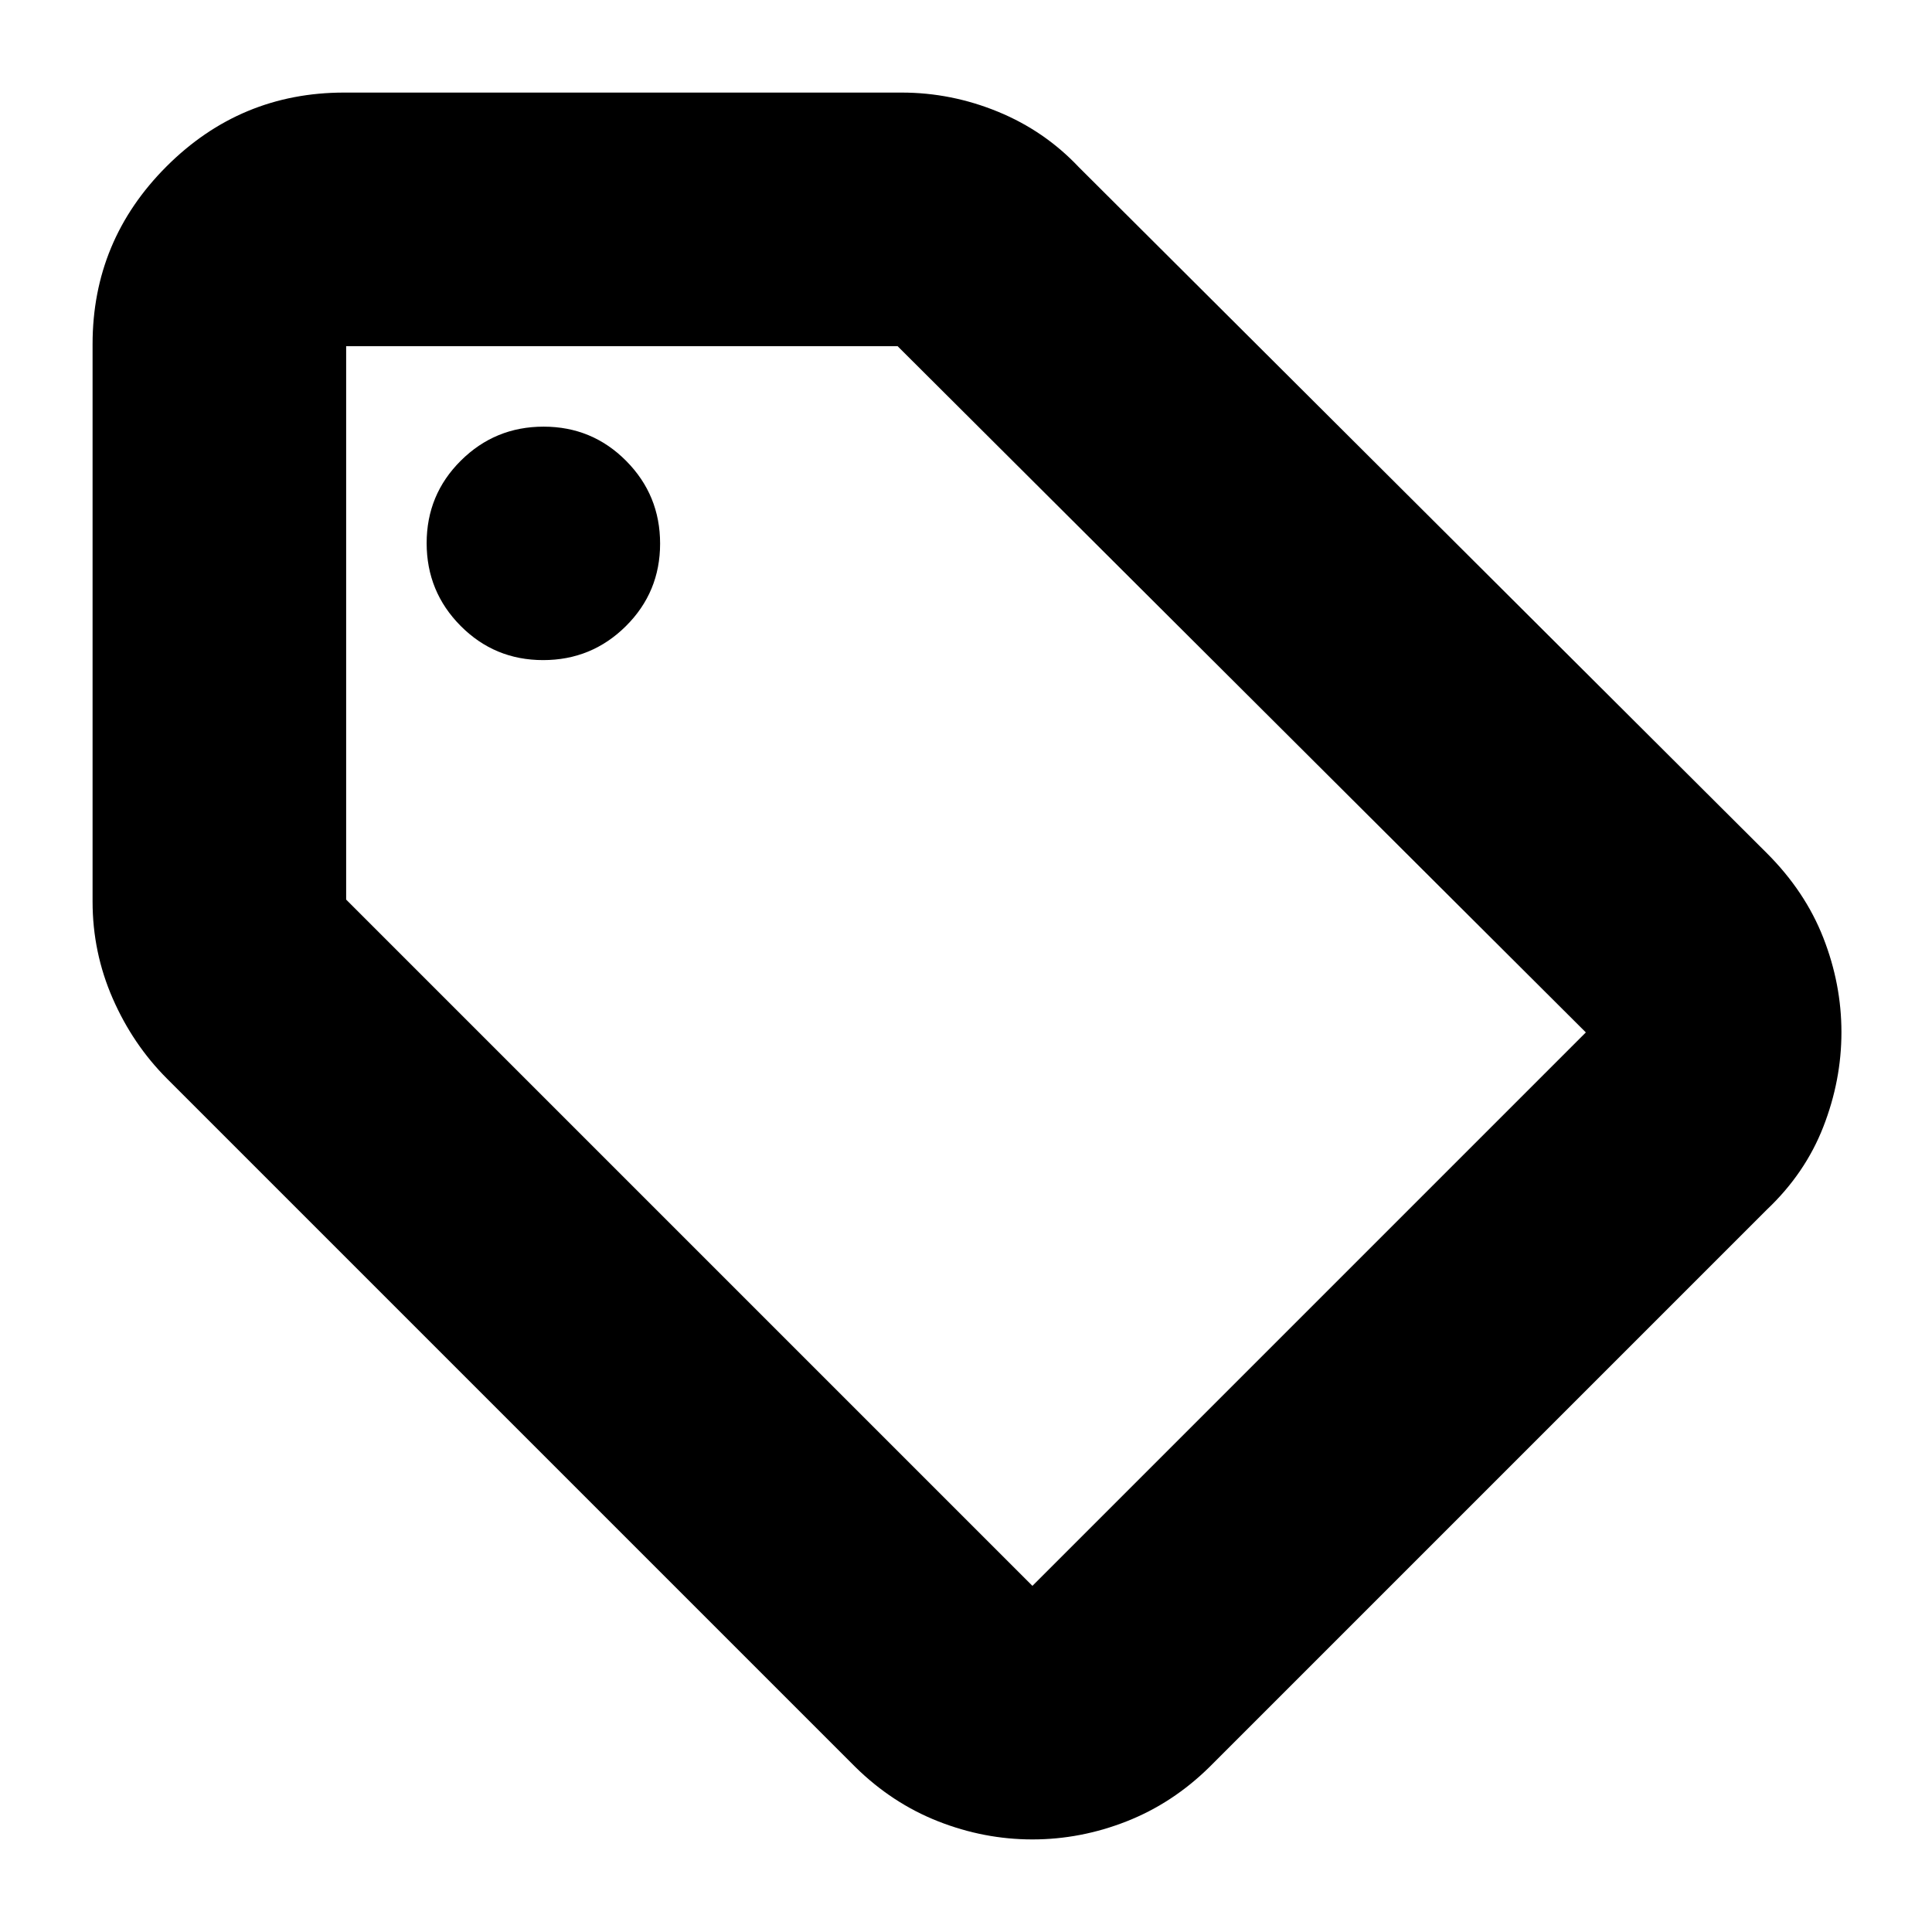
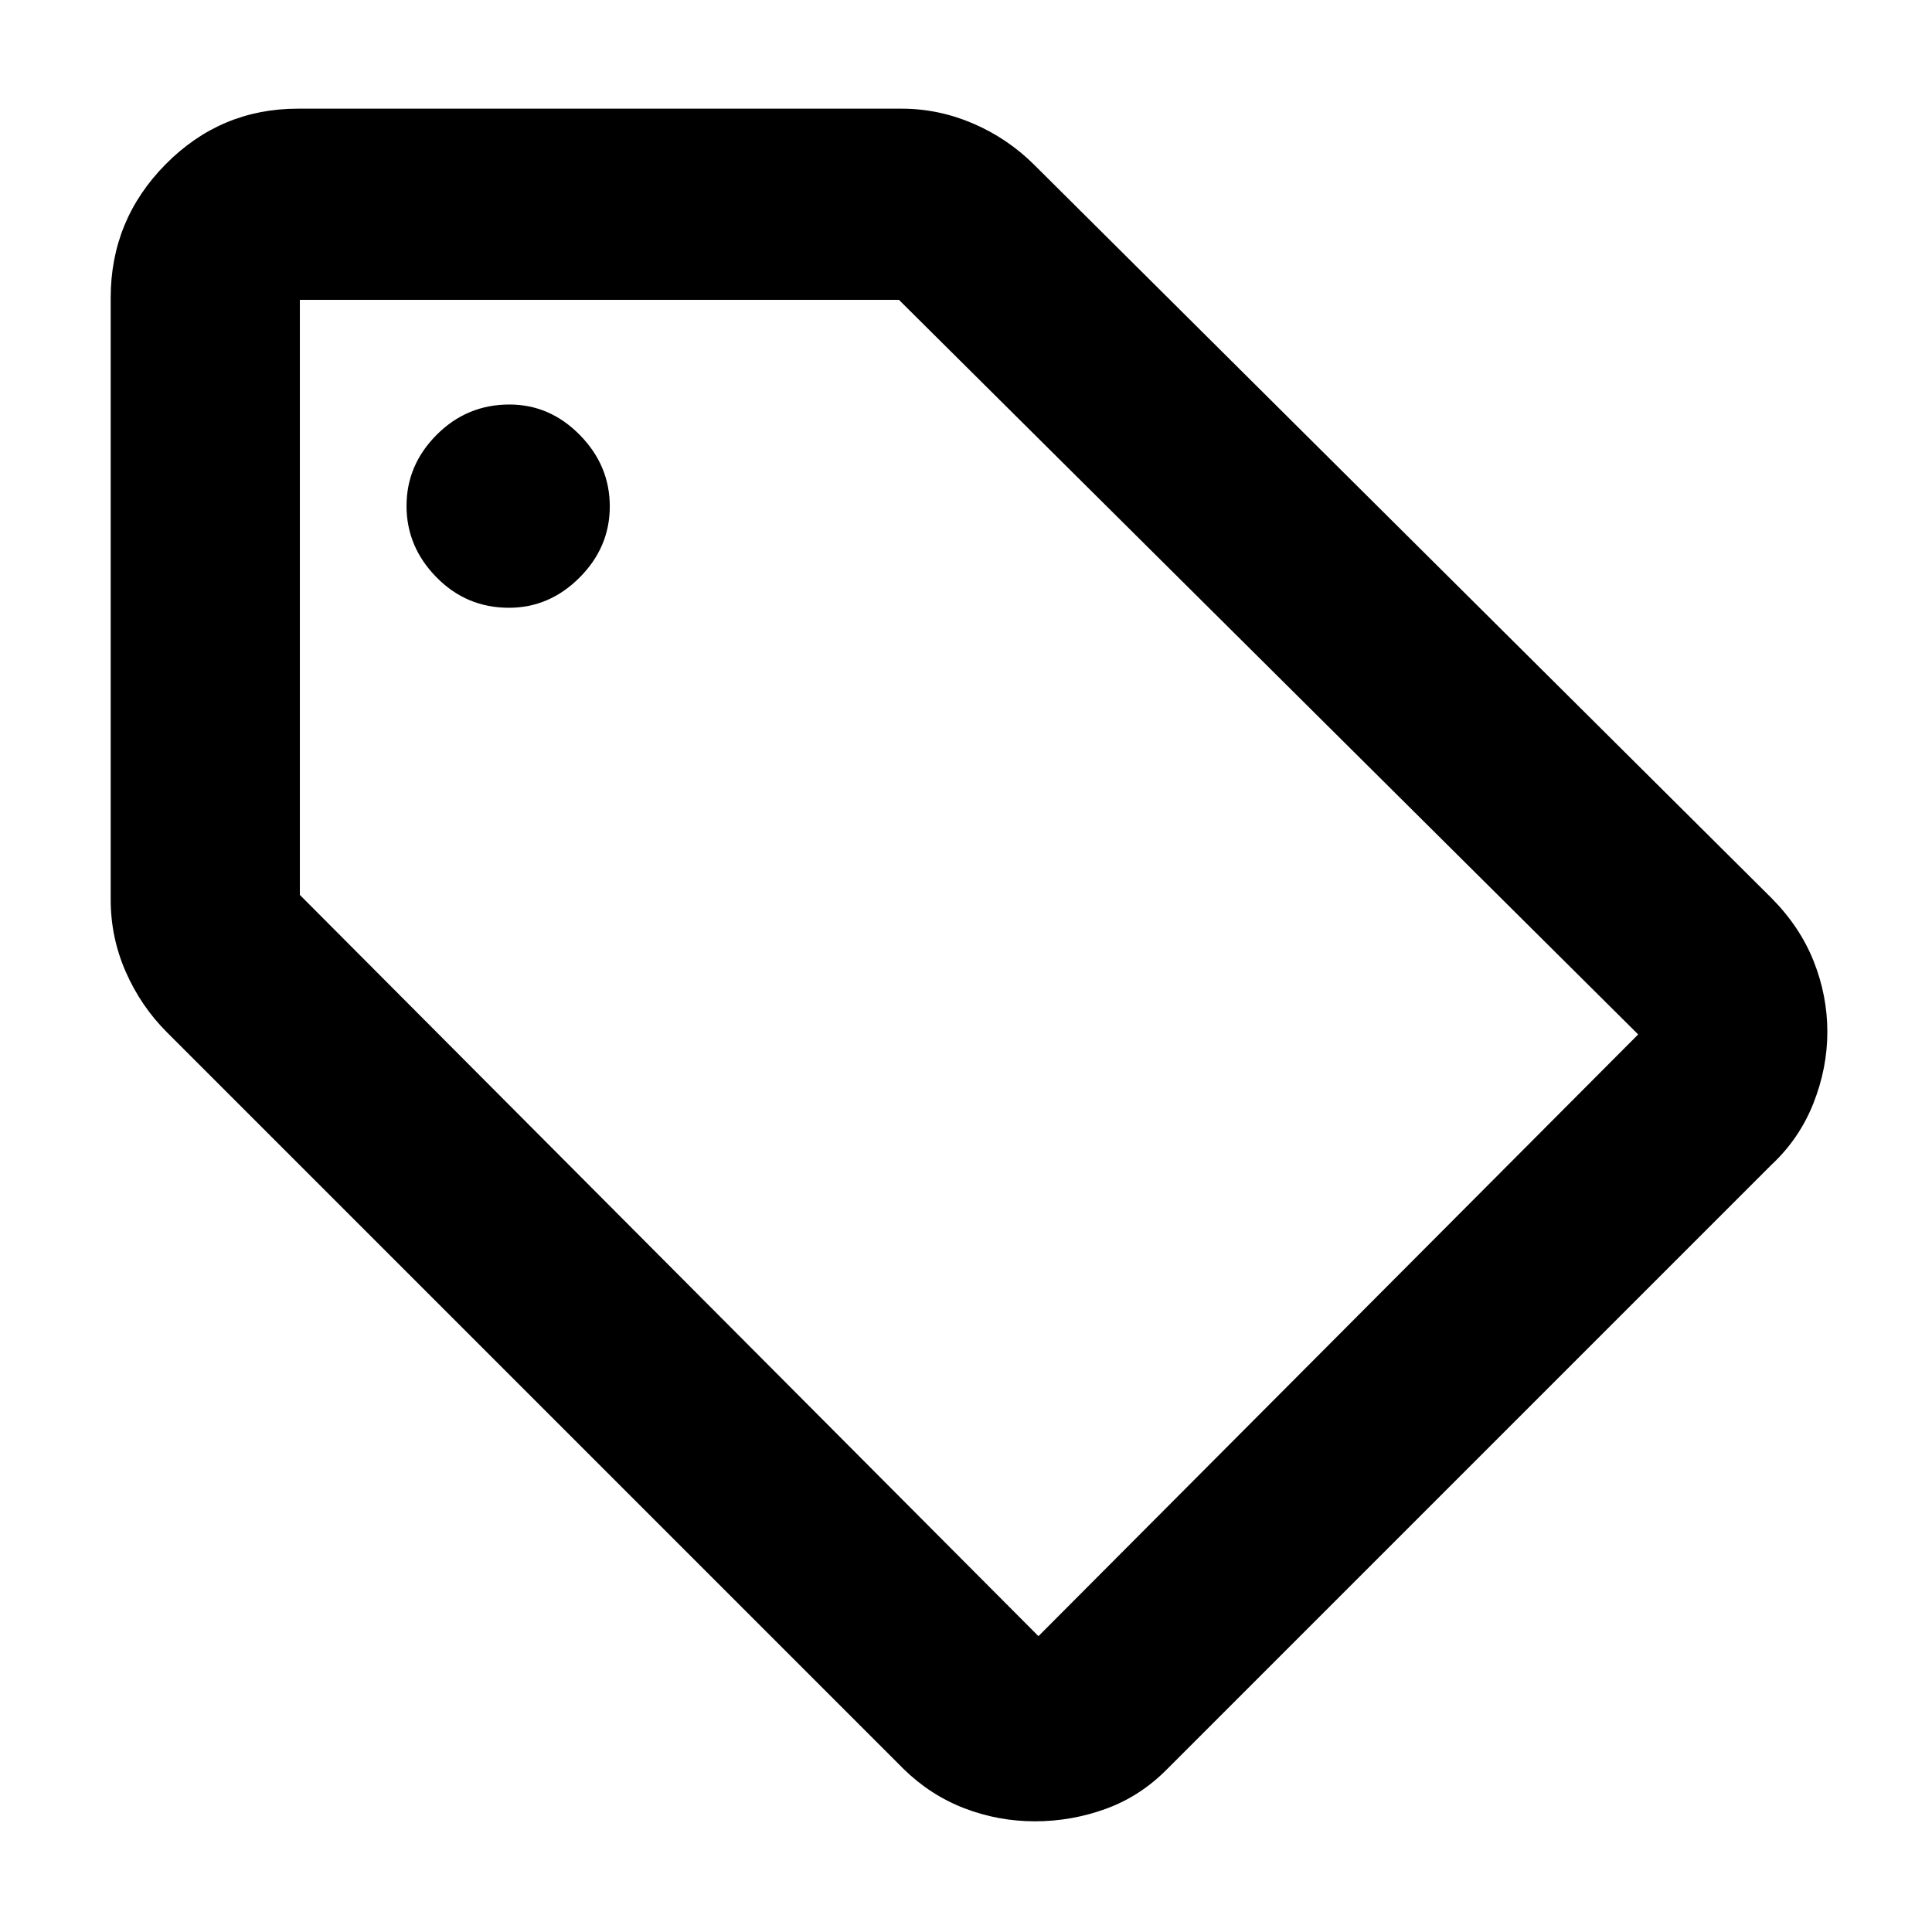
<svg xmlns="http://www.w3.org/2000/svg" height="24" viewBox="0 -960 960 960" width="24">
-   <path fill="currentColor" d="M878-359 601-82q-18.29 18-41.14 27Q537-46 513-46t-46.86-9Q443.29-64 425-82L83-424q-17-17-27-39.88Q46-486.76 46-512v-277q0-51.56 36.72-88.28T171-914h277q24.7 0 47.85 9.5Q519-895 536-877l342 341q19 19 28 42t9 46.9q0 23.9-9 47T878-359ZM513-172l275-275-342-341H172v275l341 341ZM269.88-632Q294-632 311-648.88q17-16.88 17-41T311.12-731q-16.88-17-41-17T229-731.12q-17 16.88-17 41T228.88-649q16.88 17 41 17ZM480-480Z" />
+   <path fill="currentColor" d="M880-381 580-81q-13.29 13.5-30.39 19.75Q532.5-55 514.25-55t-35.11-6.5Q462.29-68 449-81L83-447q-13-13-20.5-30.08T55-513v-299q0-38.78 27.32-66.39T148-906h300q18.33 0 35.52 7.37Q500.7-891.25 514-878l366 364q14.3 14.33 21.15 31.5 6.85 17.17 6.85 35.23 0 18.07-7 35.67T880-381ZM516-147l298-299-367.31-365H149v295.68L516-147ZM252.88-658Q273-658 288-673.03q15-15.03 15-35.35 0-20.33-14.88-35.47-14.88-15.15-35-15.15Q232-759 217-743.97q-15 15.03-15 35.35 0 20.33 14.88 35.47 14.88 15.15 36 15.15ZM481-479Z" />
</svg>
